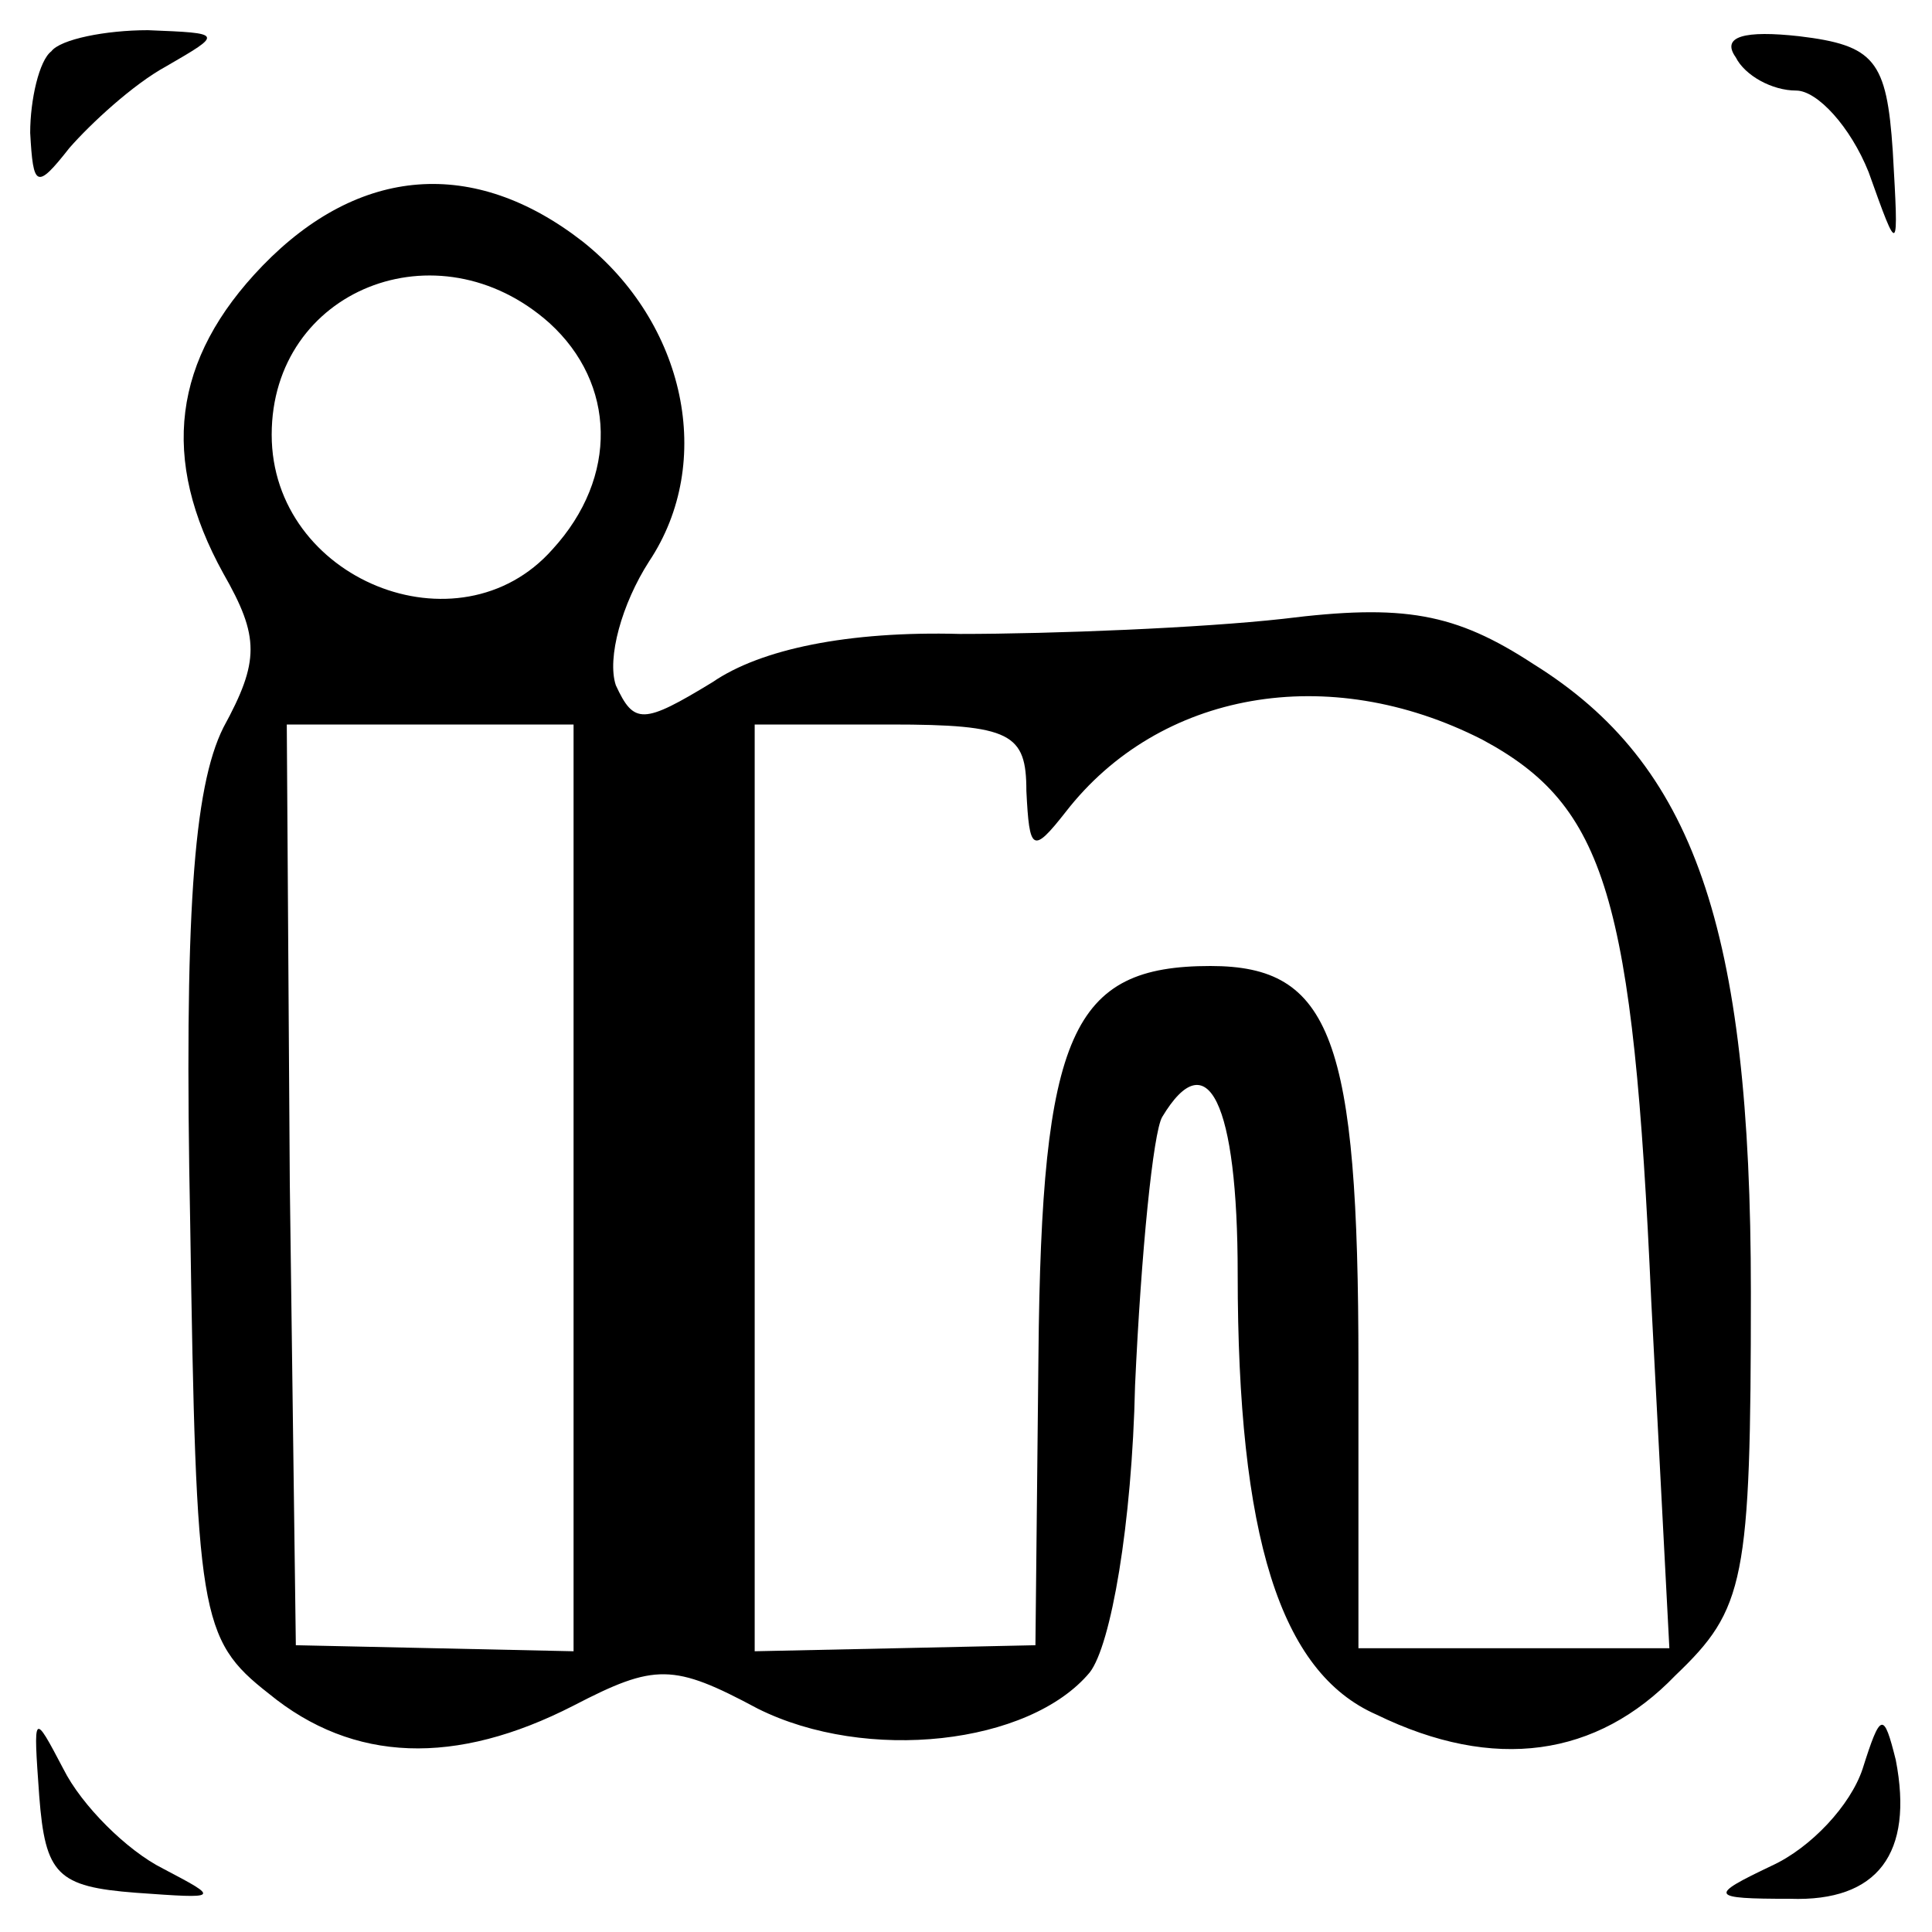
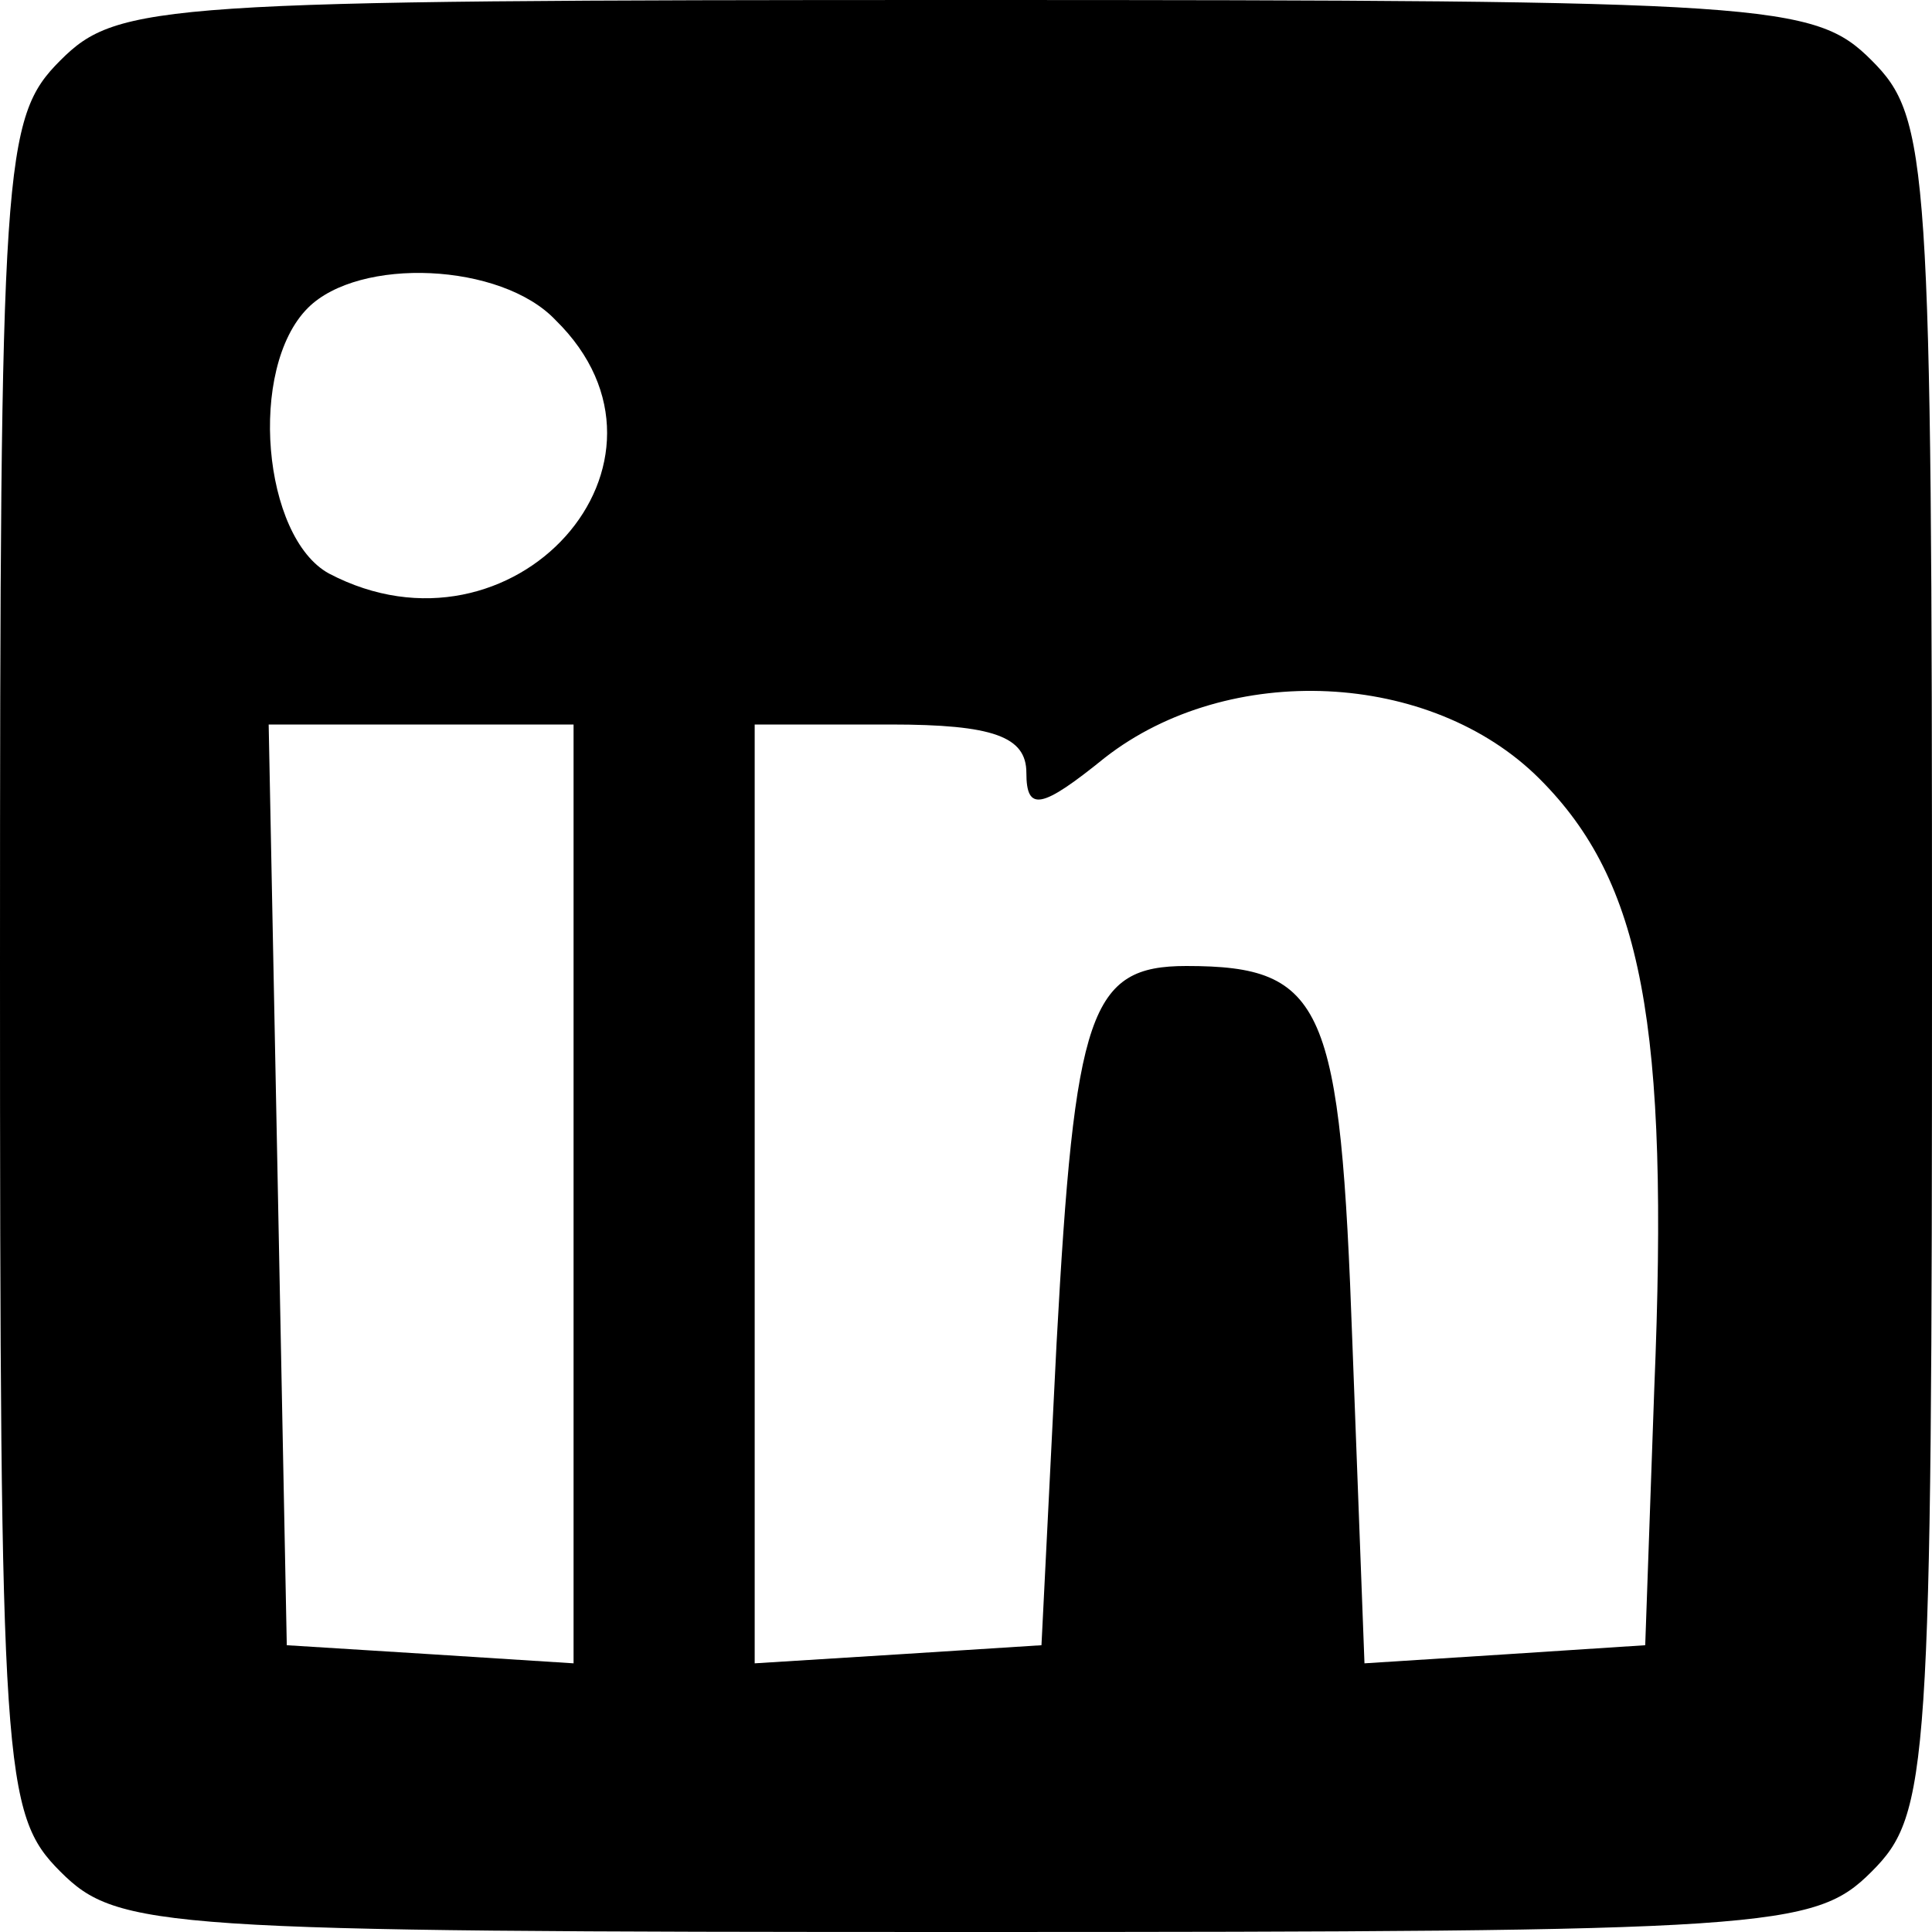
<svg xmlns="http://www.w3.org/2000/svg" version="1.0" width="64pt" height="64pt" viewBox="0 0 64 64" preserveAspectRatio="xMidYMid meet">
  <g transform="translate(0,64) scale(0.1,-0.1)" fill="#000000" stroke="none">
-     <path d="M17 623 c-4 -3 -7 -16 -7 -27 1 -18 2 -19 13 -5 7 8 21 21 32 27 19 11 19 11 -6 12 -14 0 -29 -3 -32 -7z" />
-     <path d="M575 621 c3 -6 12 -11 20 -11 7 0 18 -12 24 -27 10 -28 10 -28 8 7 -2 30 -6 35 -31 38 -18 2 -26 0 -21 -7z" />
-     <path d="M87 552 c-30 -31 -34 -64 -13 -102 12 -21 12 -29 0 -51 -10 -20 -13 -63 -11 -164 2 -130 3 -138 26 -156 28 -23 62 -24 101 -4 27 14 33 14 61 -1 36 -18 90 -12 110 12 7 9 14 49 15 95 2 44 6 84 9 89 15 25 25 5 25 -52 0 -87 14 -132 46 -146 39 -19 73 -14 99 13 23 22 25 31 25 127 0 121 -19 175 -72 208 -26 17 -43 20 -83 15 -27 -3 -76 -5 -107 -5 -37 1 -66 -5 -82 -16 -23 -14 -26 -14 -32 -1 -3 9 2 27 11 41 22 33 12 79 -22 106 -36 28 -74 25 -106 -8z m95 -19 c22 -20 23 -51 1 -75 -31 -35 -93 -10 -93 38 0 48 55 70 92 37z m309 -138 c41 -22 50 -52 56 -186 l6 -115 -52 0 -51 0 0 94 c0 108 -9 132 -49 132 -46 0 -56 -22 -57 -129 l-1 -96 -46 -1 -47 -1 0 153 0 154 45 0 c40 0 45 -3 45 -22 1 -20 2 -21 13 -7 31 40 87 50 138 24z m-301 -149 l0 -153 -46 1 -46 1 -2 153 -1 152 48 0 47 0 0 -154z" />
-     <path d="M13 45 c2 -26 6 -30 32 -32 28 -2 28 -2 9 8 -12 6 -27 21 -33 33 -10 19 -10 19 -8 -9z" />
-     <path d="M617 54 c-4 -12 -17 -26 -30 -32 -21 -10 -21 -11 6 -11 29 -1 41 15 35 46 -4 16 -5 16 -11 -3z" />
+     <path d="M20 620 c-19 -19 -20 -33 -20 -300 0 -267 1 -281 20 -300 19 -19 33 -20 300 -20 267 0 281 1 300 20 19 19 20 33 20 300 0 267 -1 281 -20 300 -19 19 -33 20 -300 20 -267 0 -281 -1 -300 -20z m164 -86 c48 -47 -14 -116 -75 -84 -22 12 -27 68 -7 88 17 17 64 15 82 -4z m326 -152 c34 -34 43 -81 38 -202 l-3 -85 -46 -3 -47 -3 -4 106 c-4 112 -9 125 -55 125 -32 0 -37 -15 -43 -125 l-5 -100 -47 -3 -48 -3 0 155 0 156 45 0 c34 0 45 -4 45 -16 0 -13 5 -12 26 5 41 32 108 29 144 -7z m-320 -138 l0 -155 -47 3 -48 3 -3 153 -3 152 51 0 50 0 0 -156z" />
  </g>
</svg>
